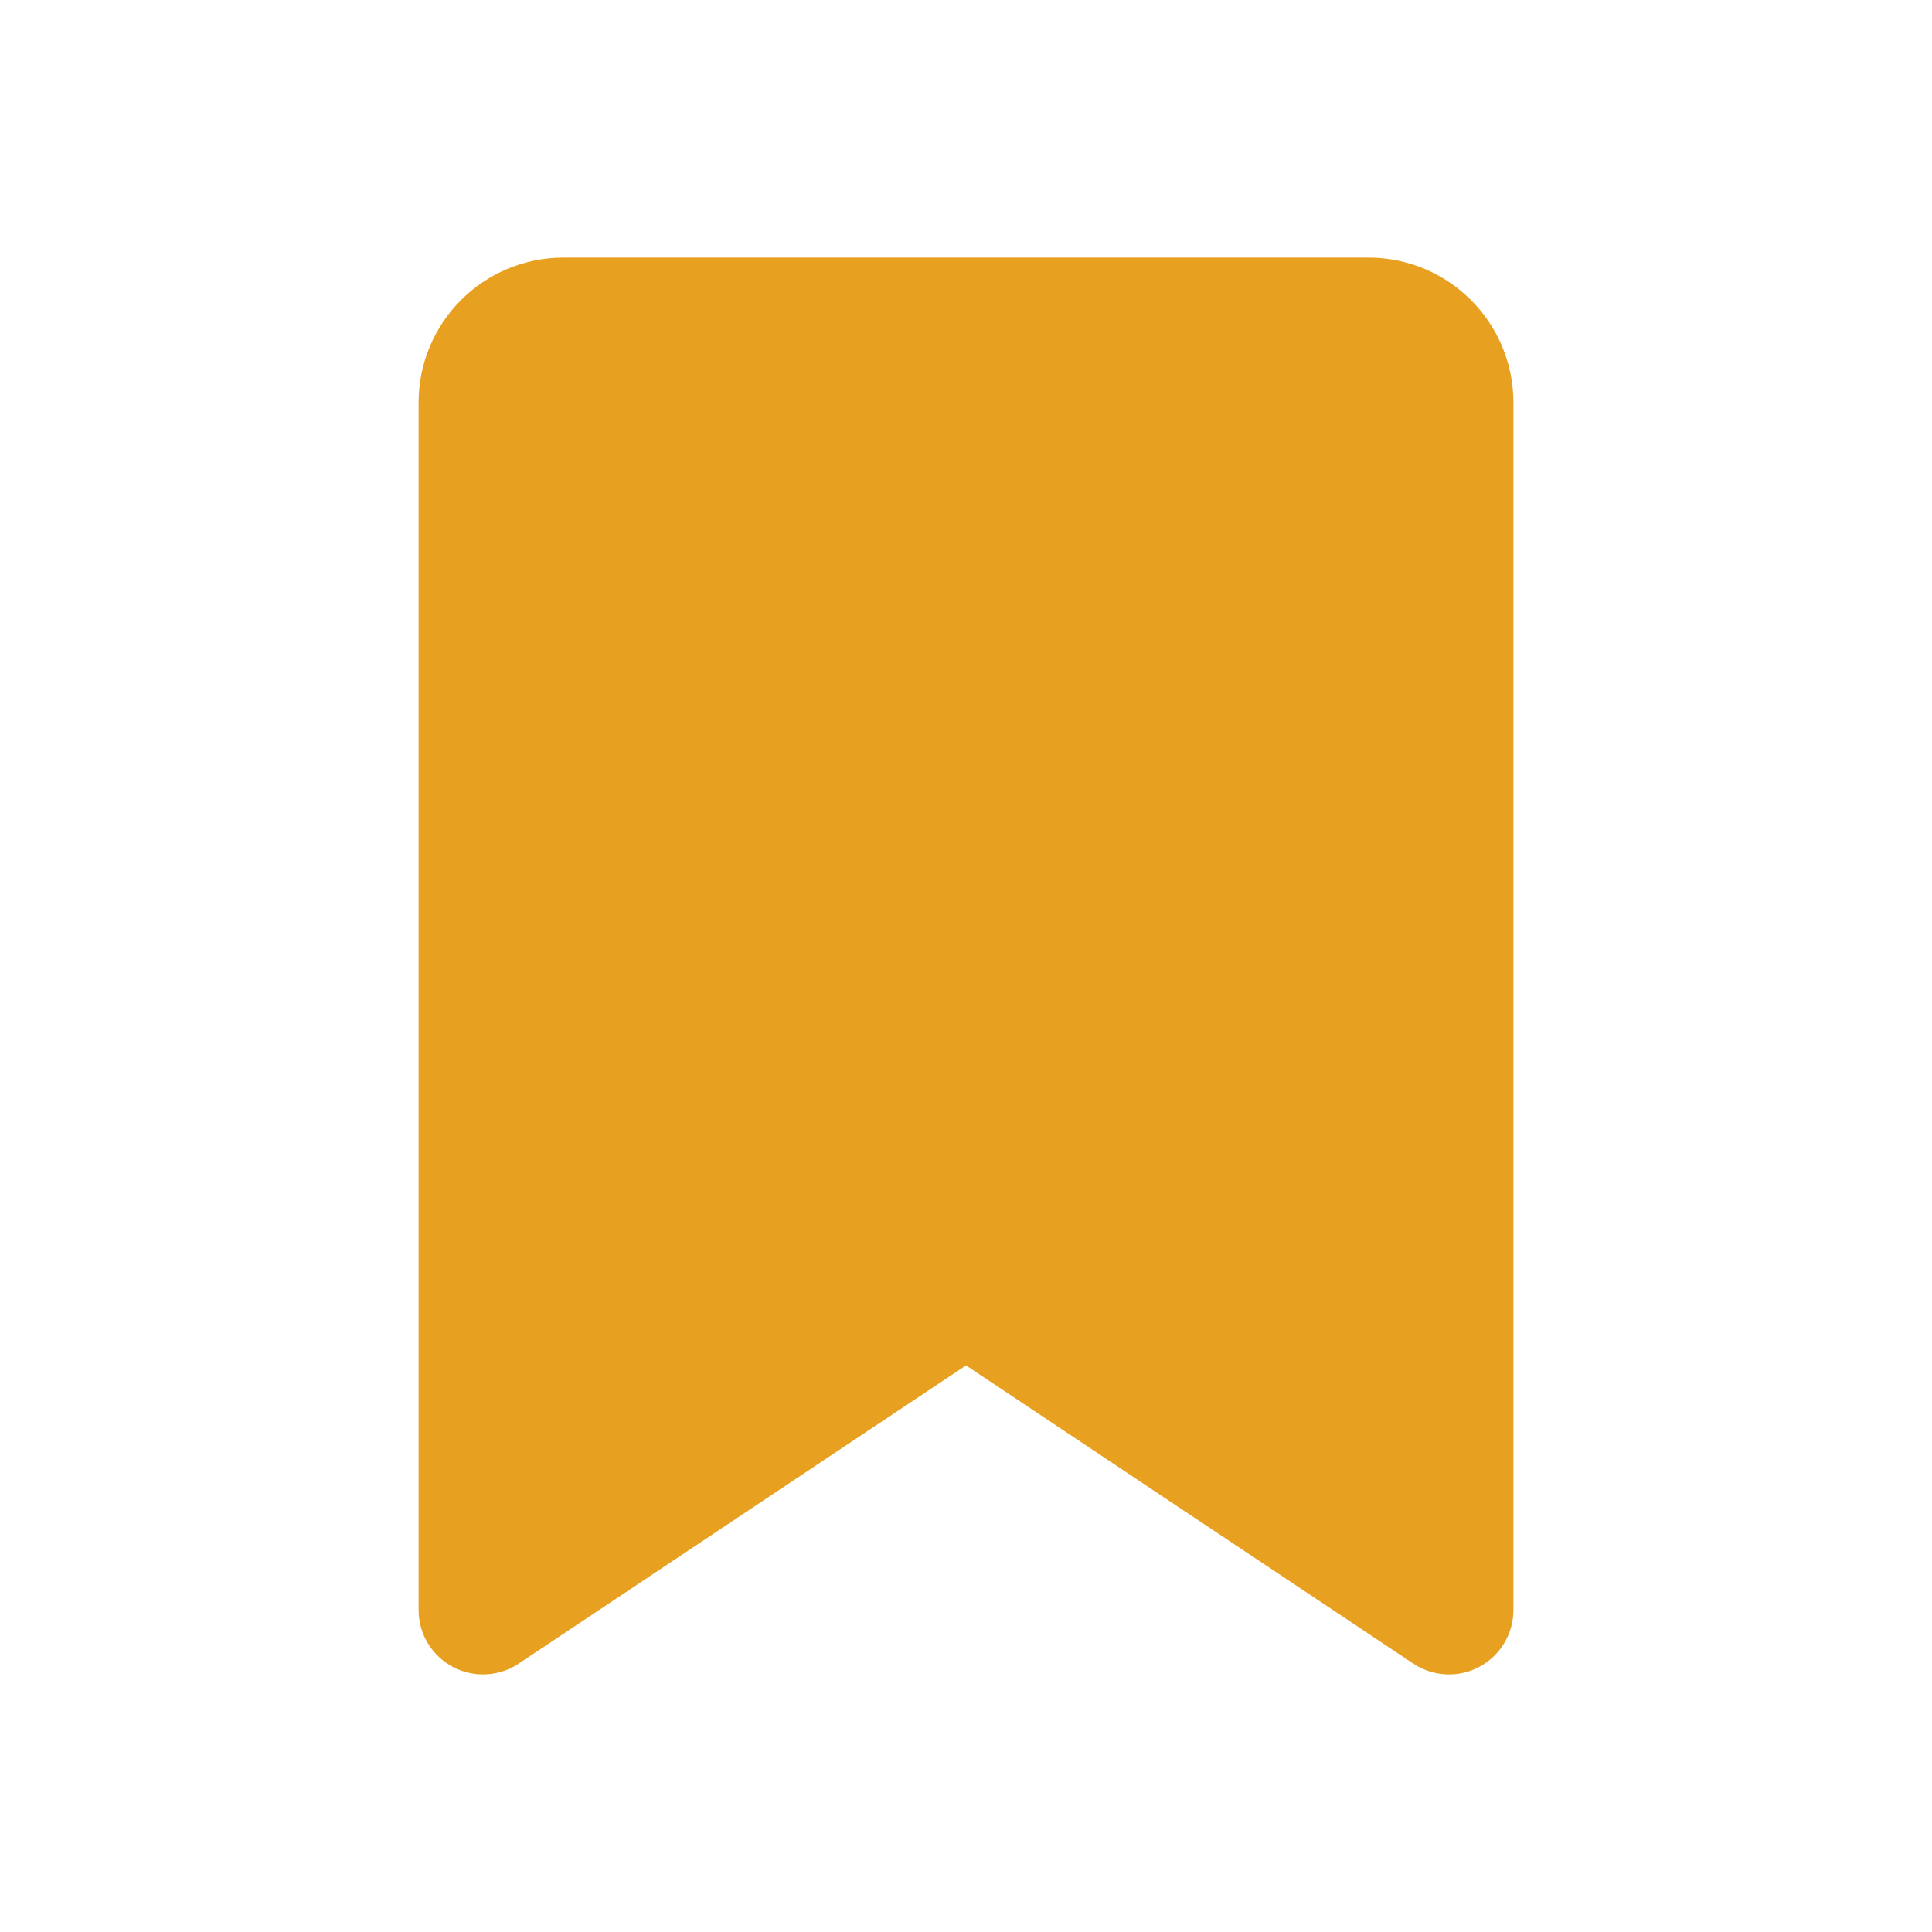
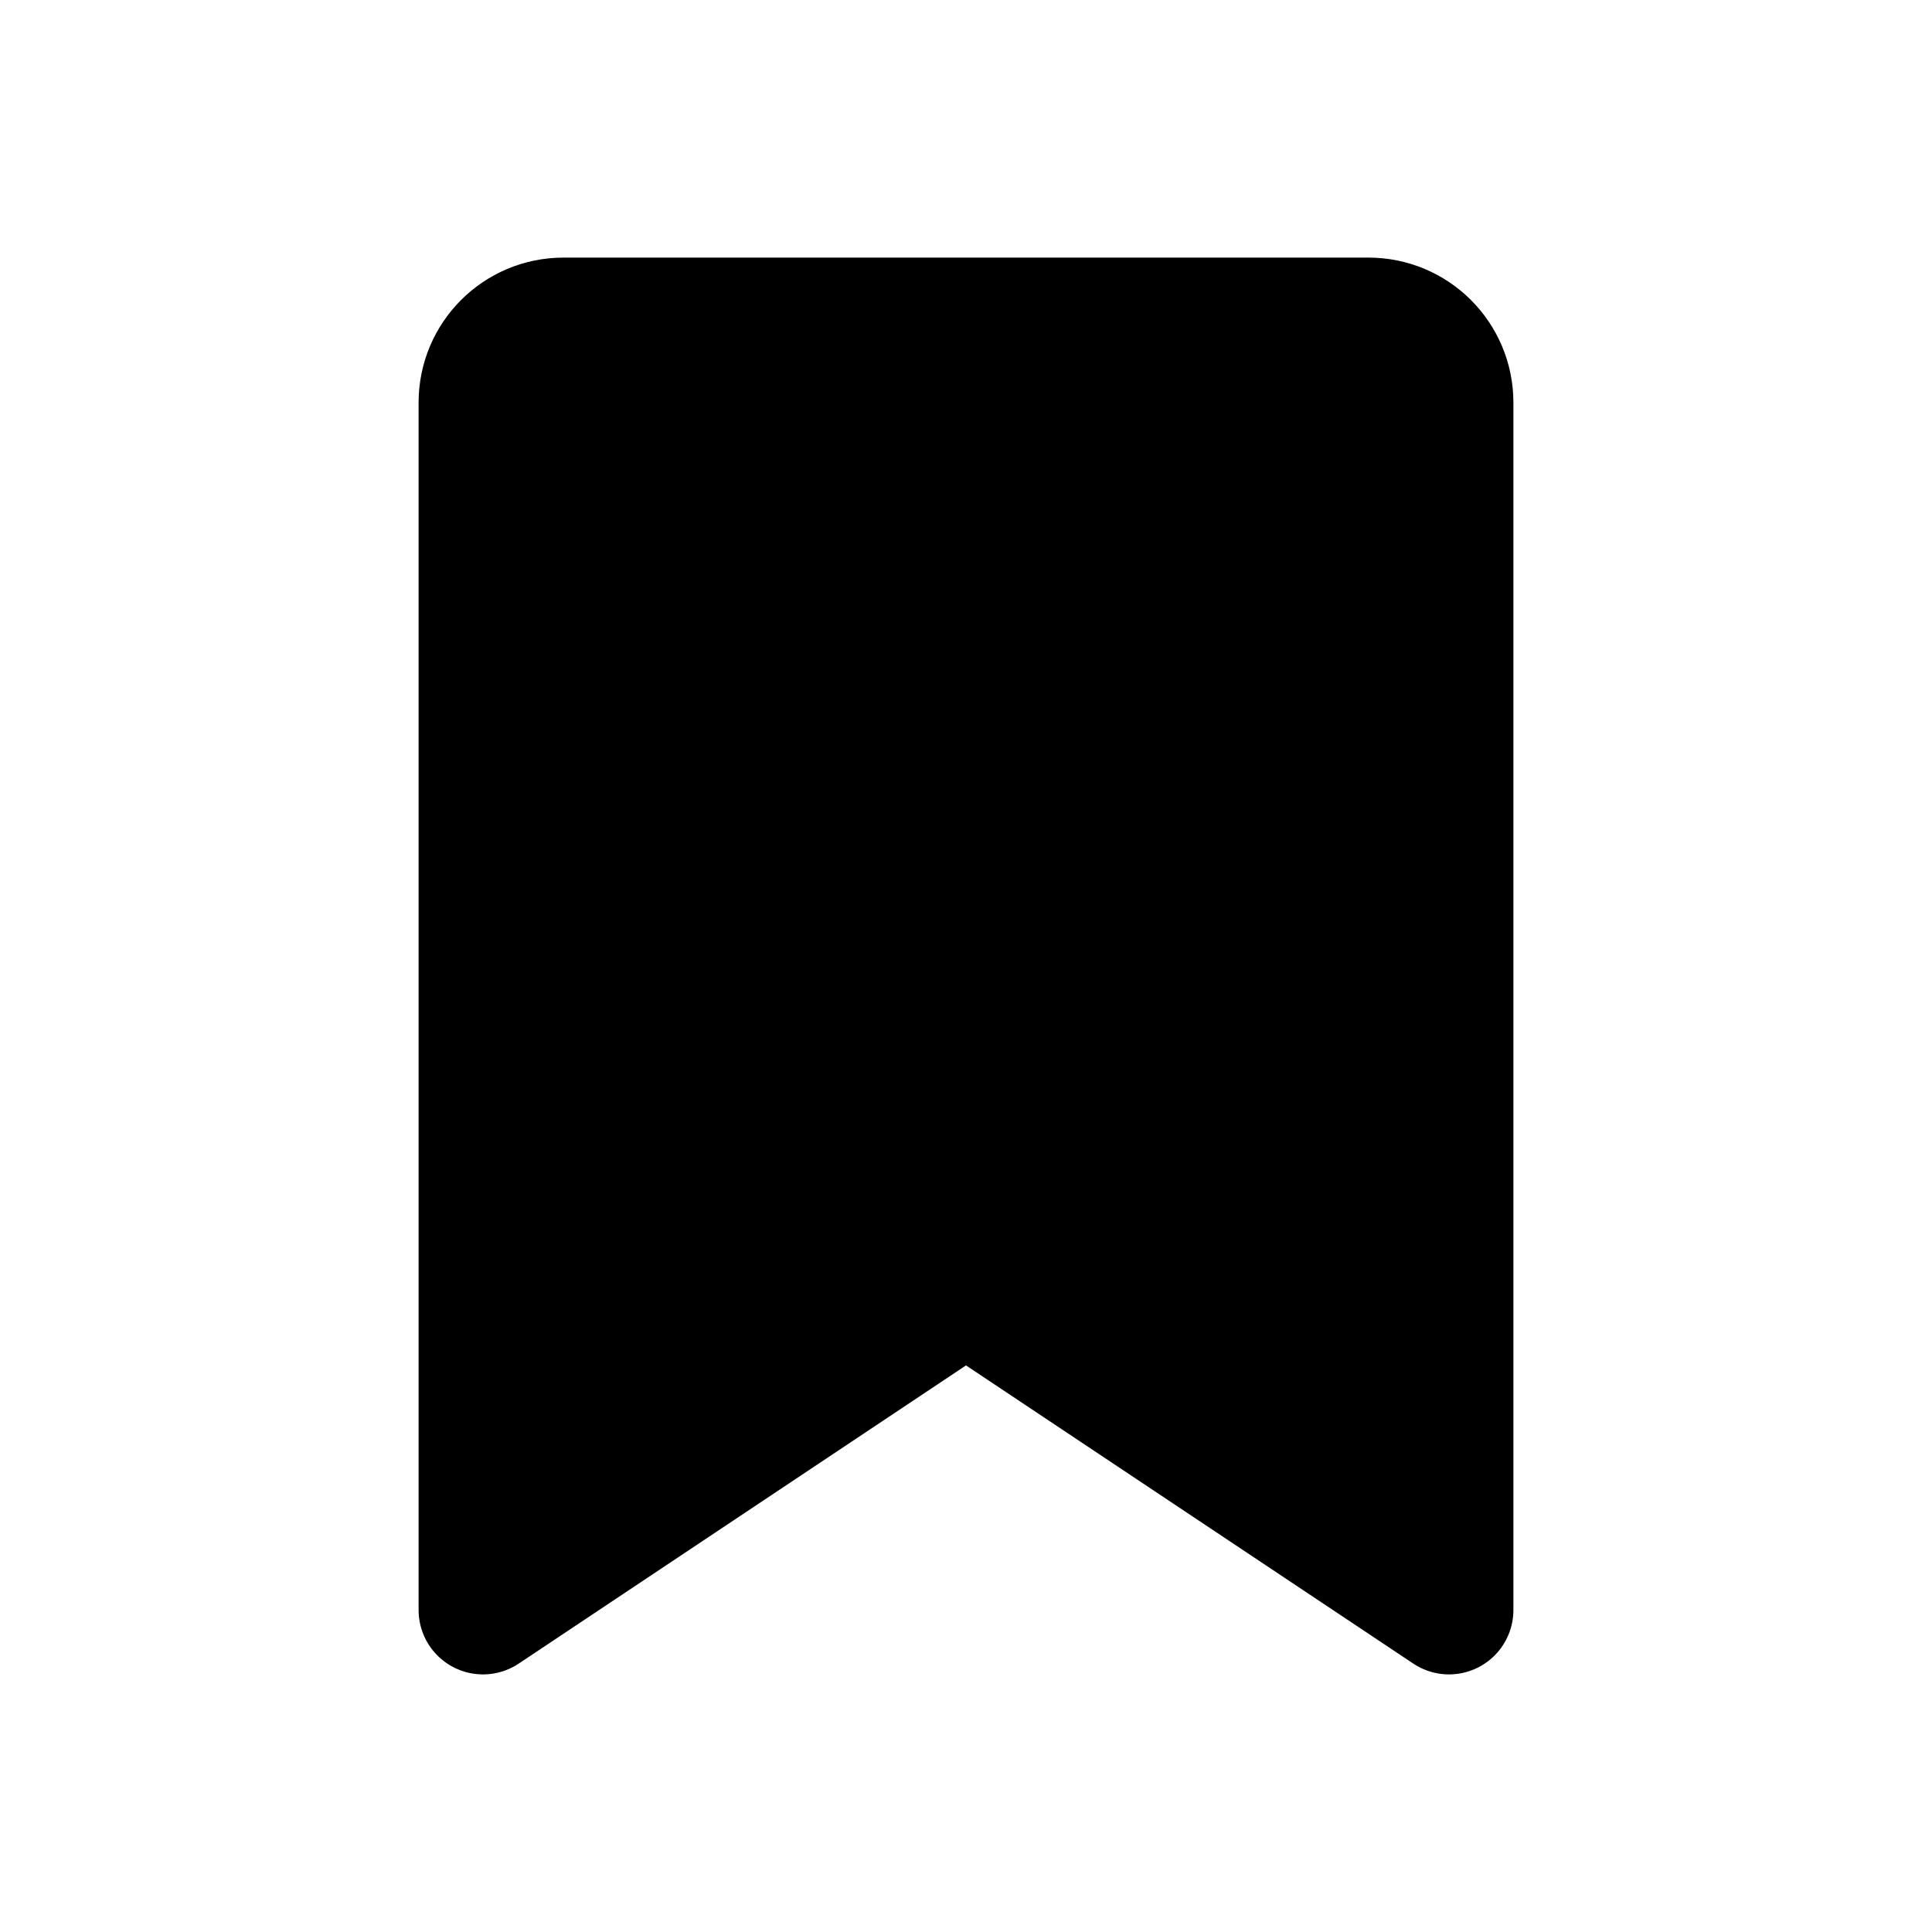
- <svg xmlns="http://www.w3.org/2000/svg" width="24" height="24" viewBox="0 0 24 24" fill="#E8A020" stroke="#E8A020" stroke-width="1.6" stroke-linecap="round" stroke-linejoin="round">
+ <svg xmlns="http://www.w3.org/2000/svg" width="24" height="24" viewBox="0 0 24 24" fill="currentColor" stroke="currentColor" stroke-width="1.6" stroke-linecap="round" stroke-linejoin="round">
  <path d="M7 4h10a1 1 0 0 1 1 1v15l-6-4-6 4V5a1 1 0 0 1 1-1z" />
</svg>
